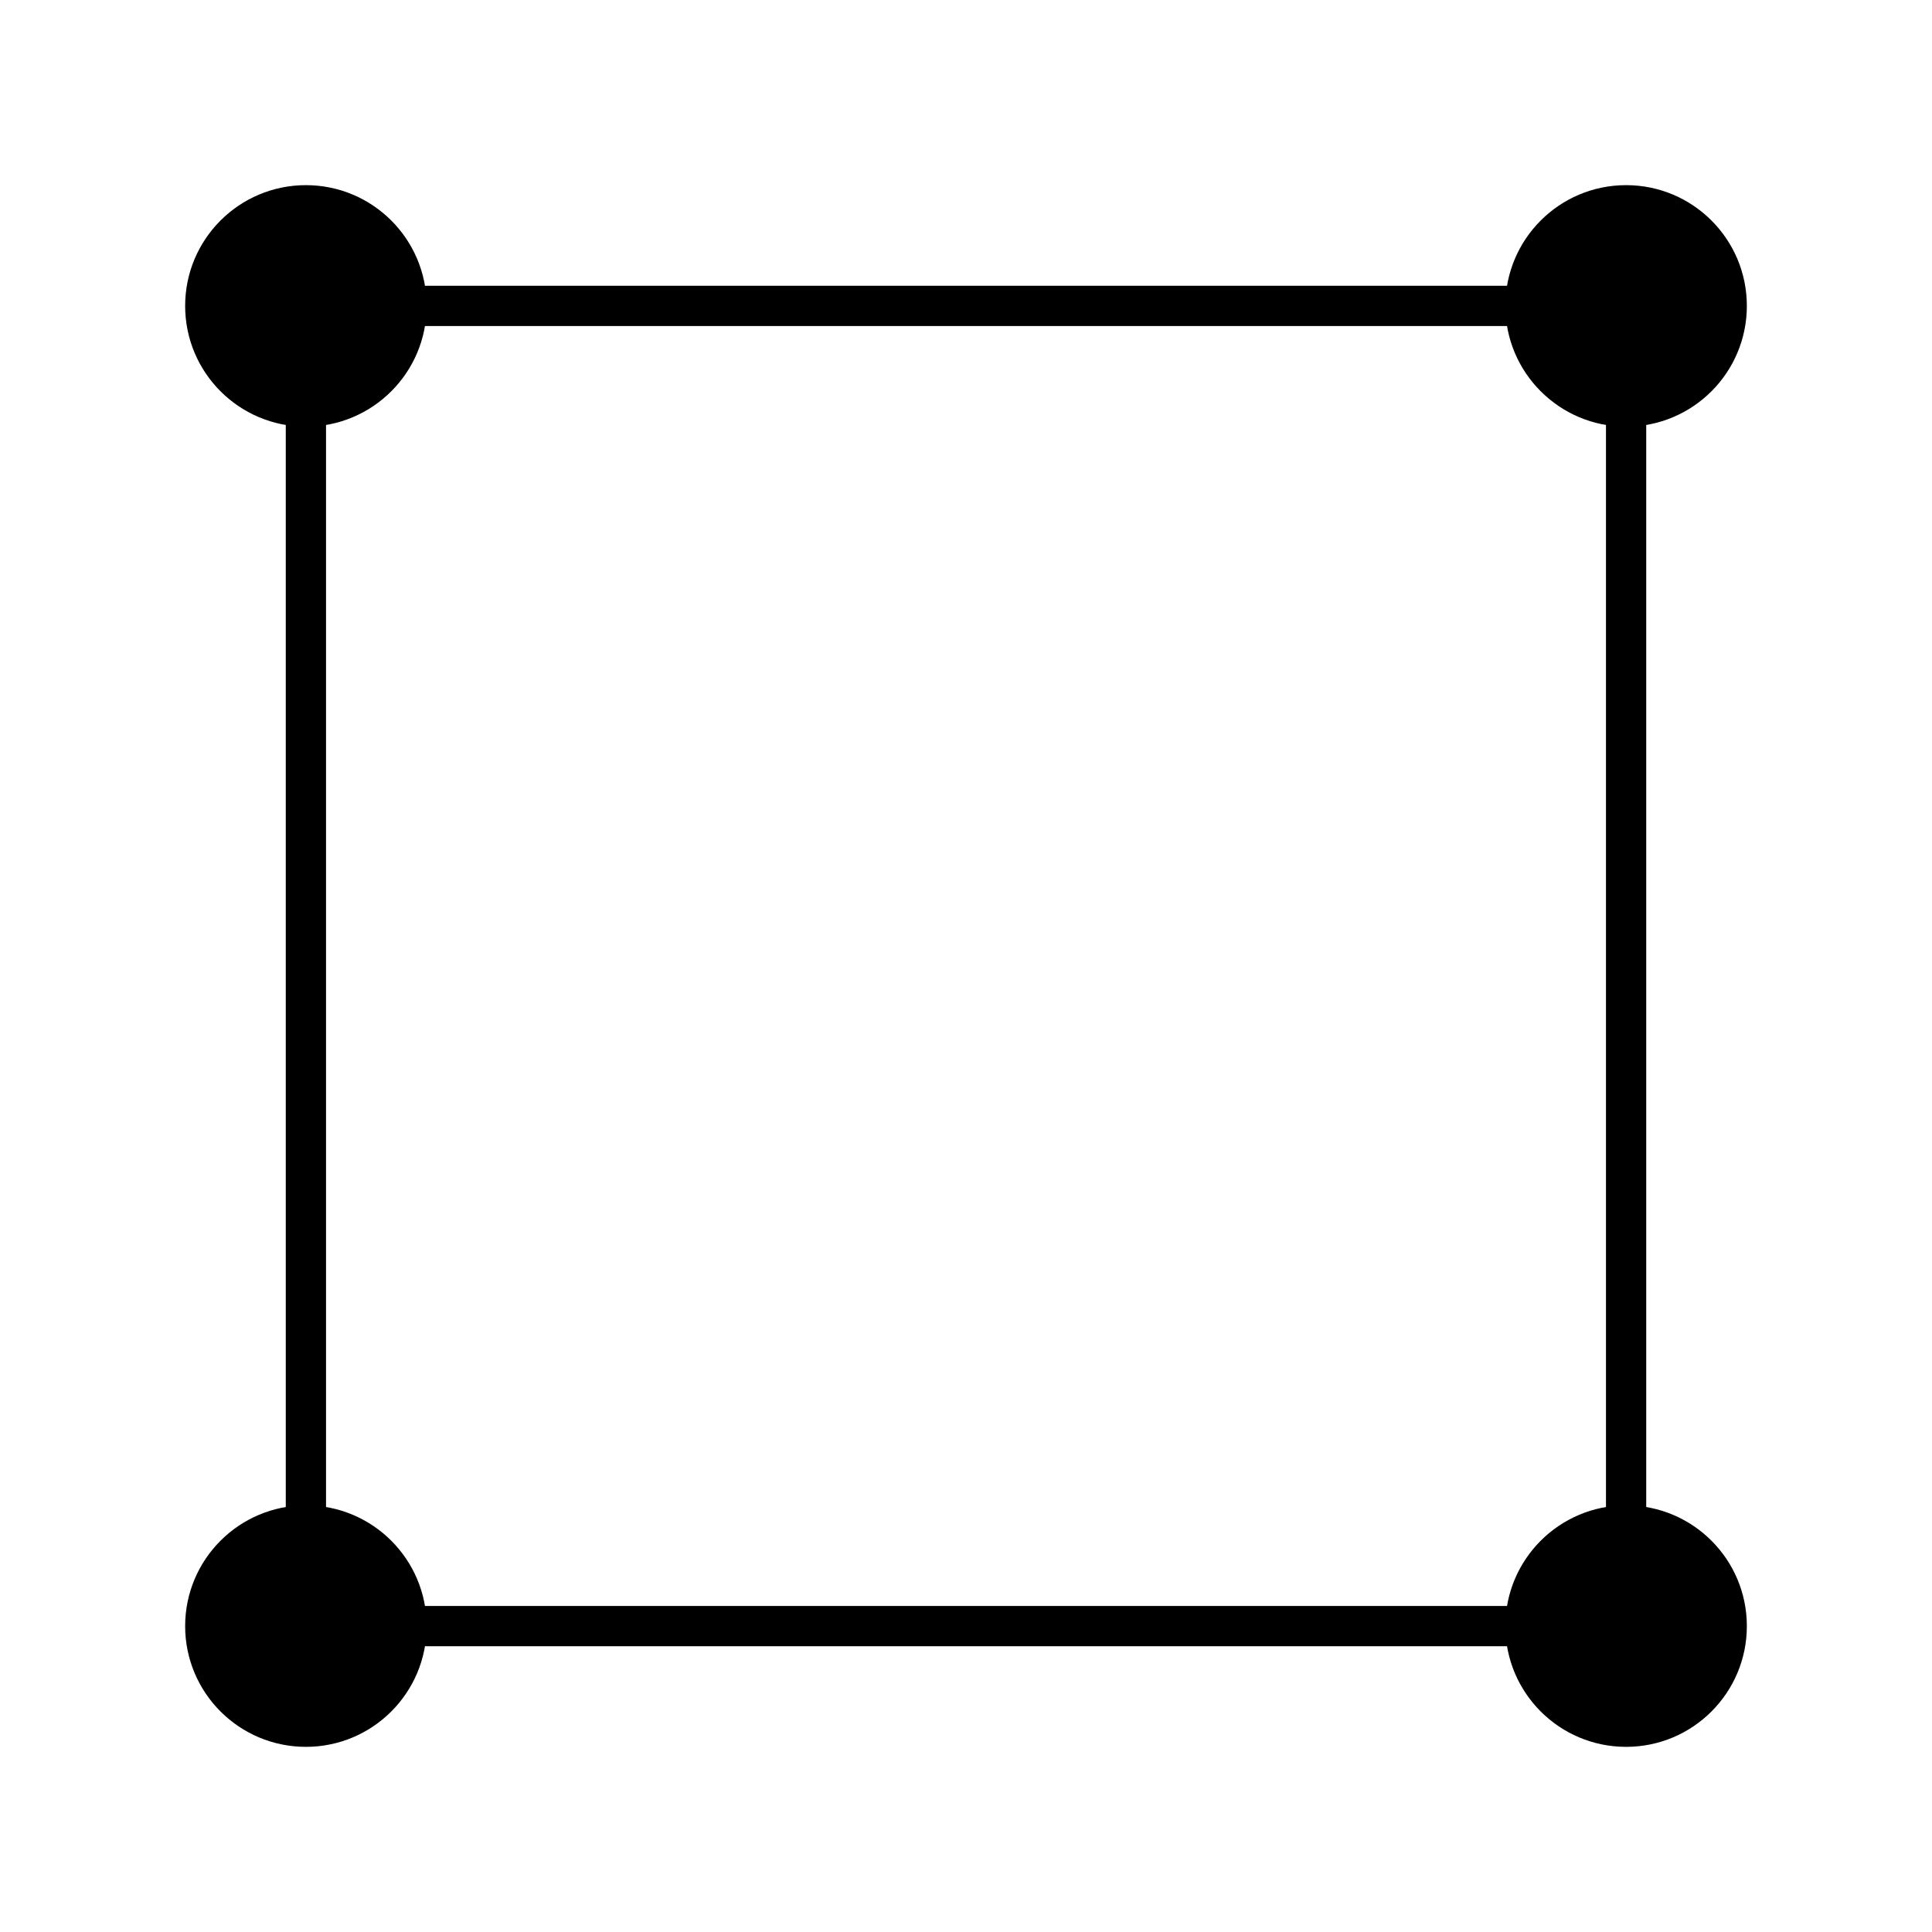
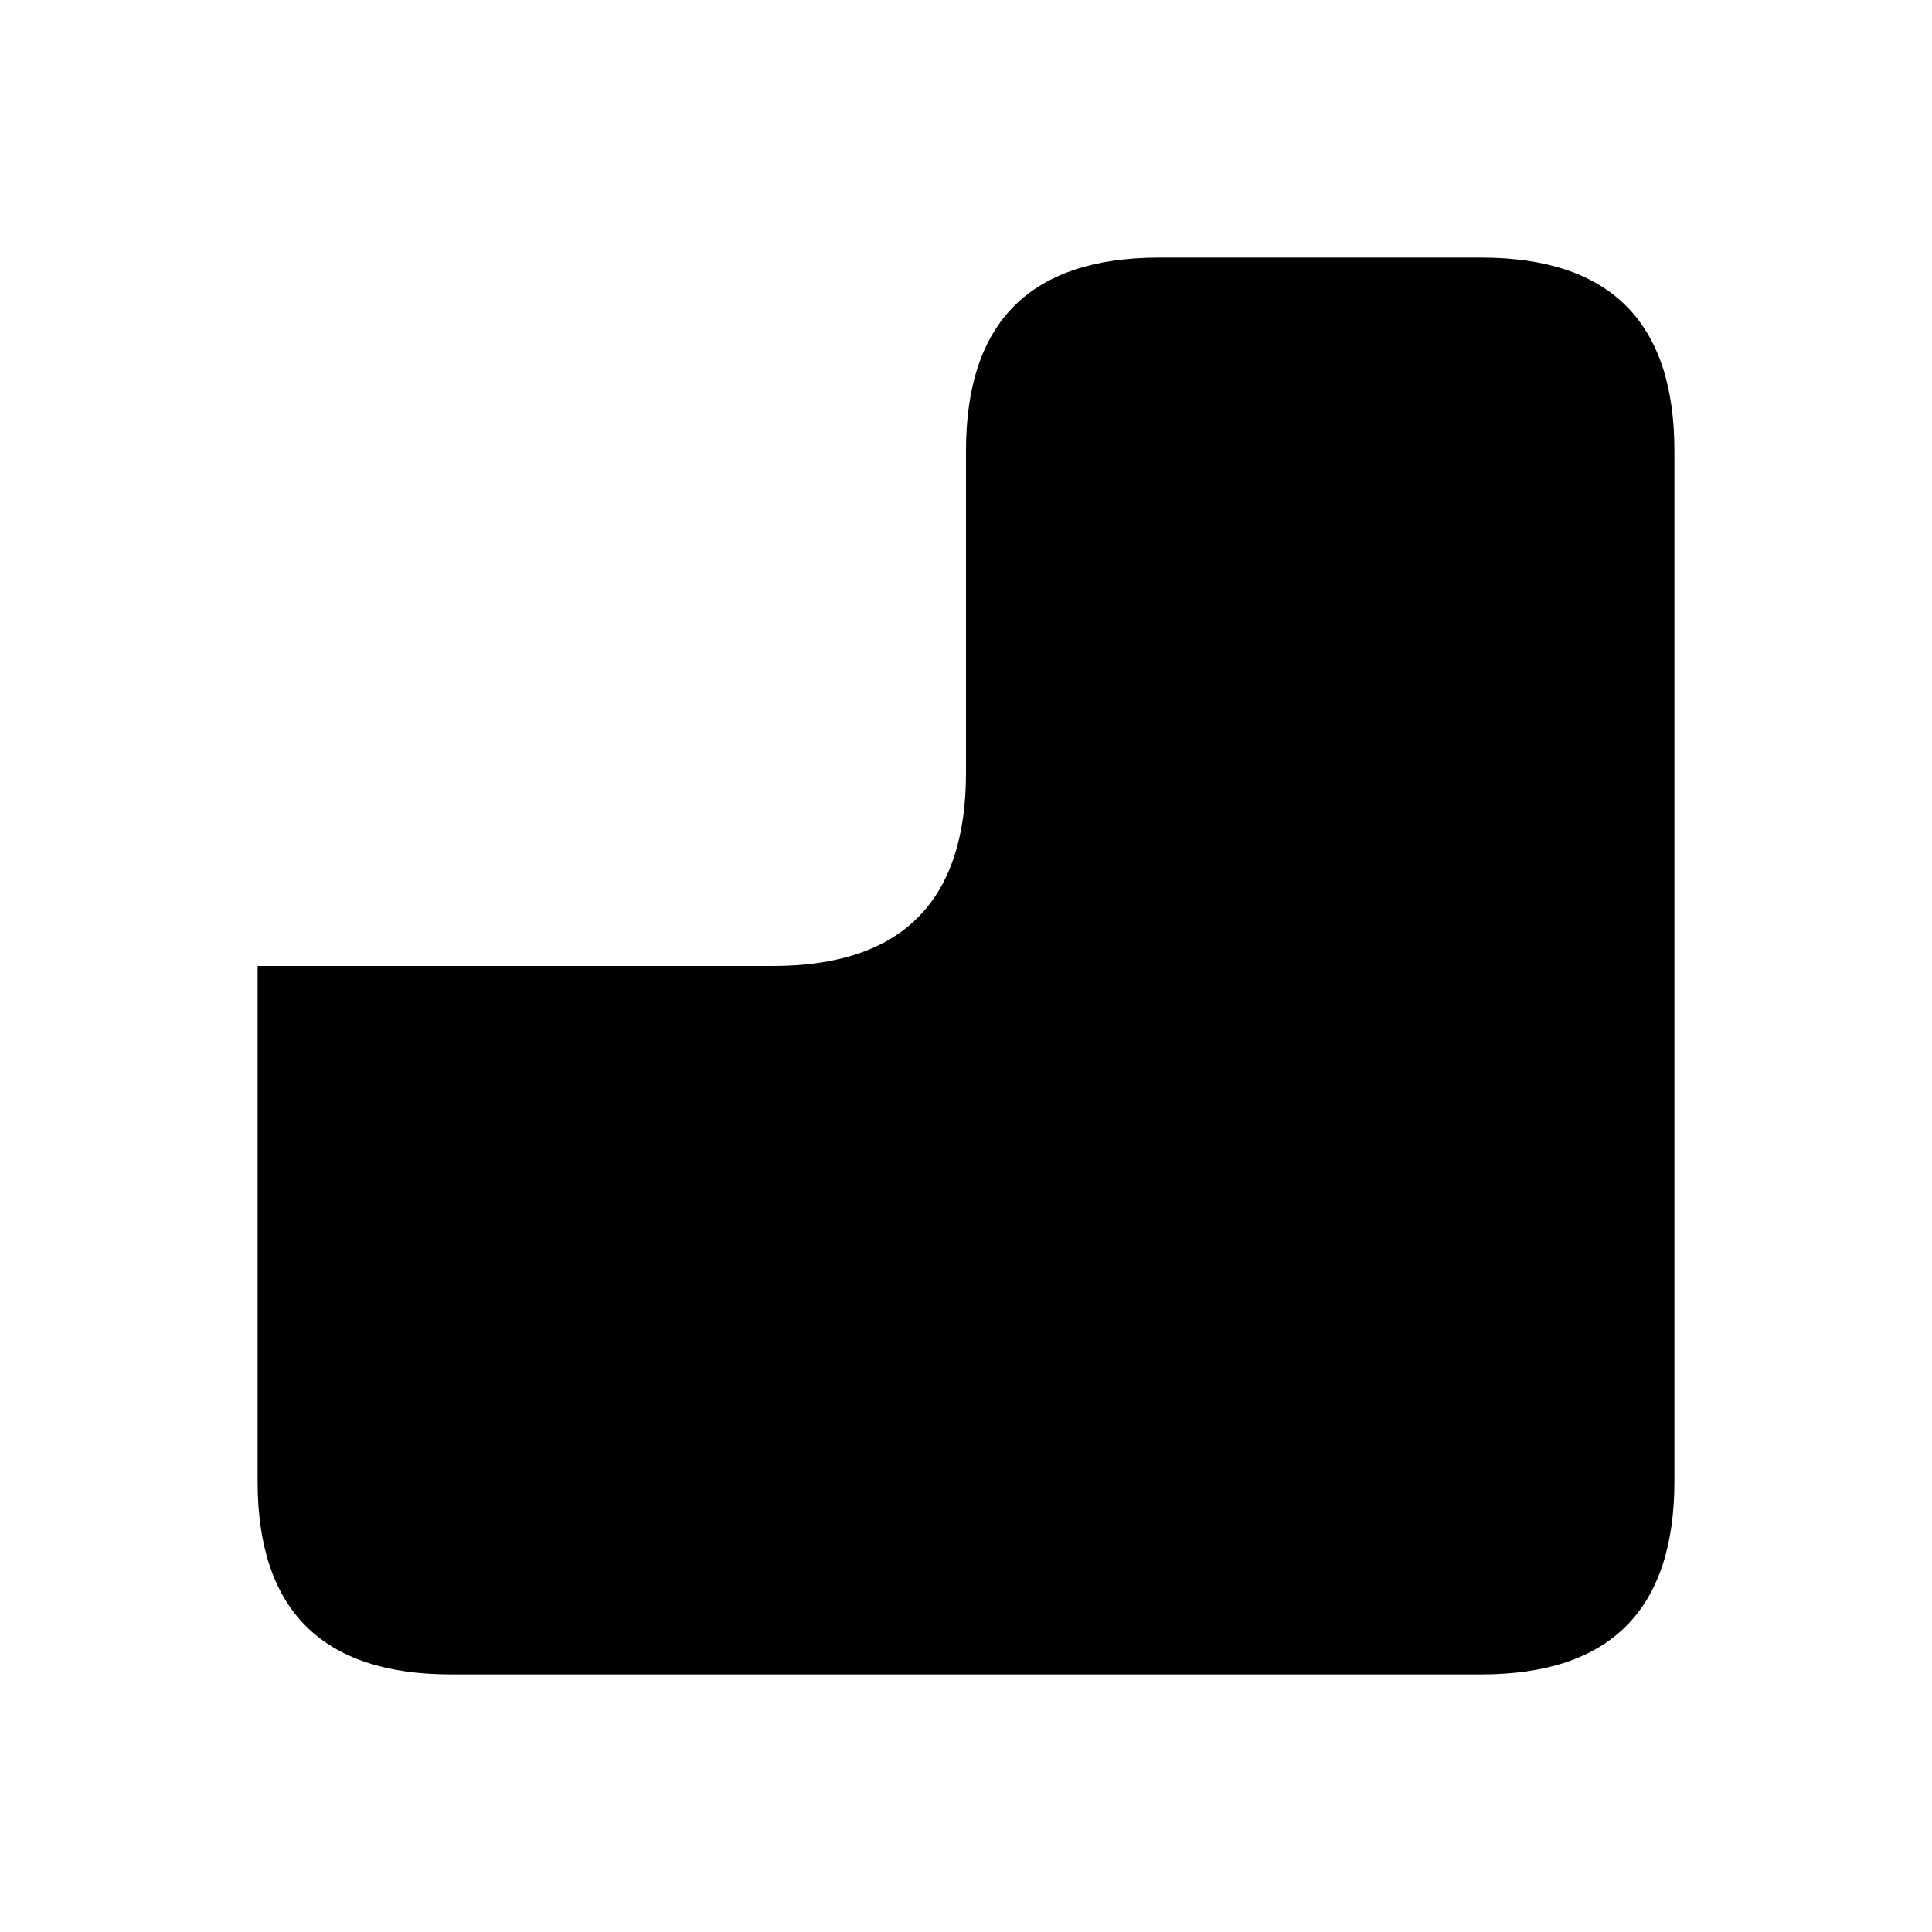
<svg xmlns="http://www.w3.org/2000/svg" viewBox="0 0 240 240">
-   <rect x="38" y="38" width="164" height="164" fill="none" stroke="#000000" stroke-width="5" />
-   <circle cx="38" cy="38" r="15" fill="#000000" />
-   <circle cx="202" cy="38" r="15" fill="#000000" />
-   <circle cx="38" cy="202" r="15" fill="#000000" />
-   <circle cx="202" cy="202" r="15" fill="#000000" />
+   <path d="M 56 32 L 184 32 Q 208 32 208 56 L 208 184 Q 208 208 184 208 L 56 208 Q 32 208 32 184 L 32 120 L 96 120 Q 120 120 120 96 L 120 56 Q 120 32 144 32 Z" fill="#000000" />
</svg>
